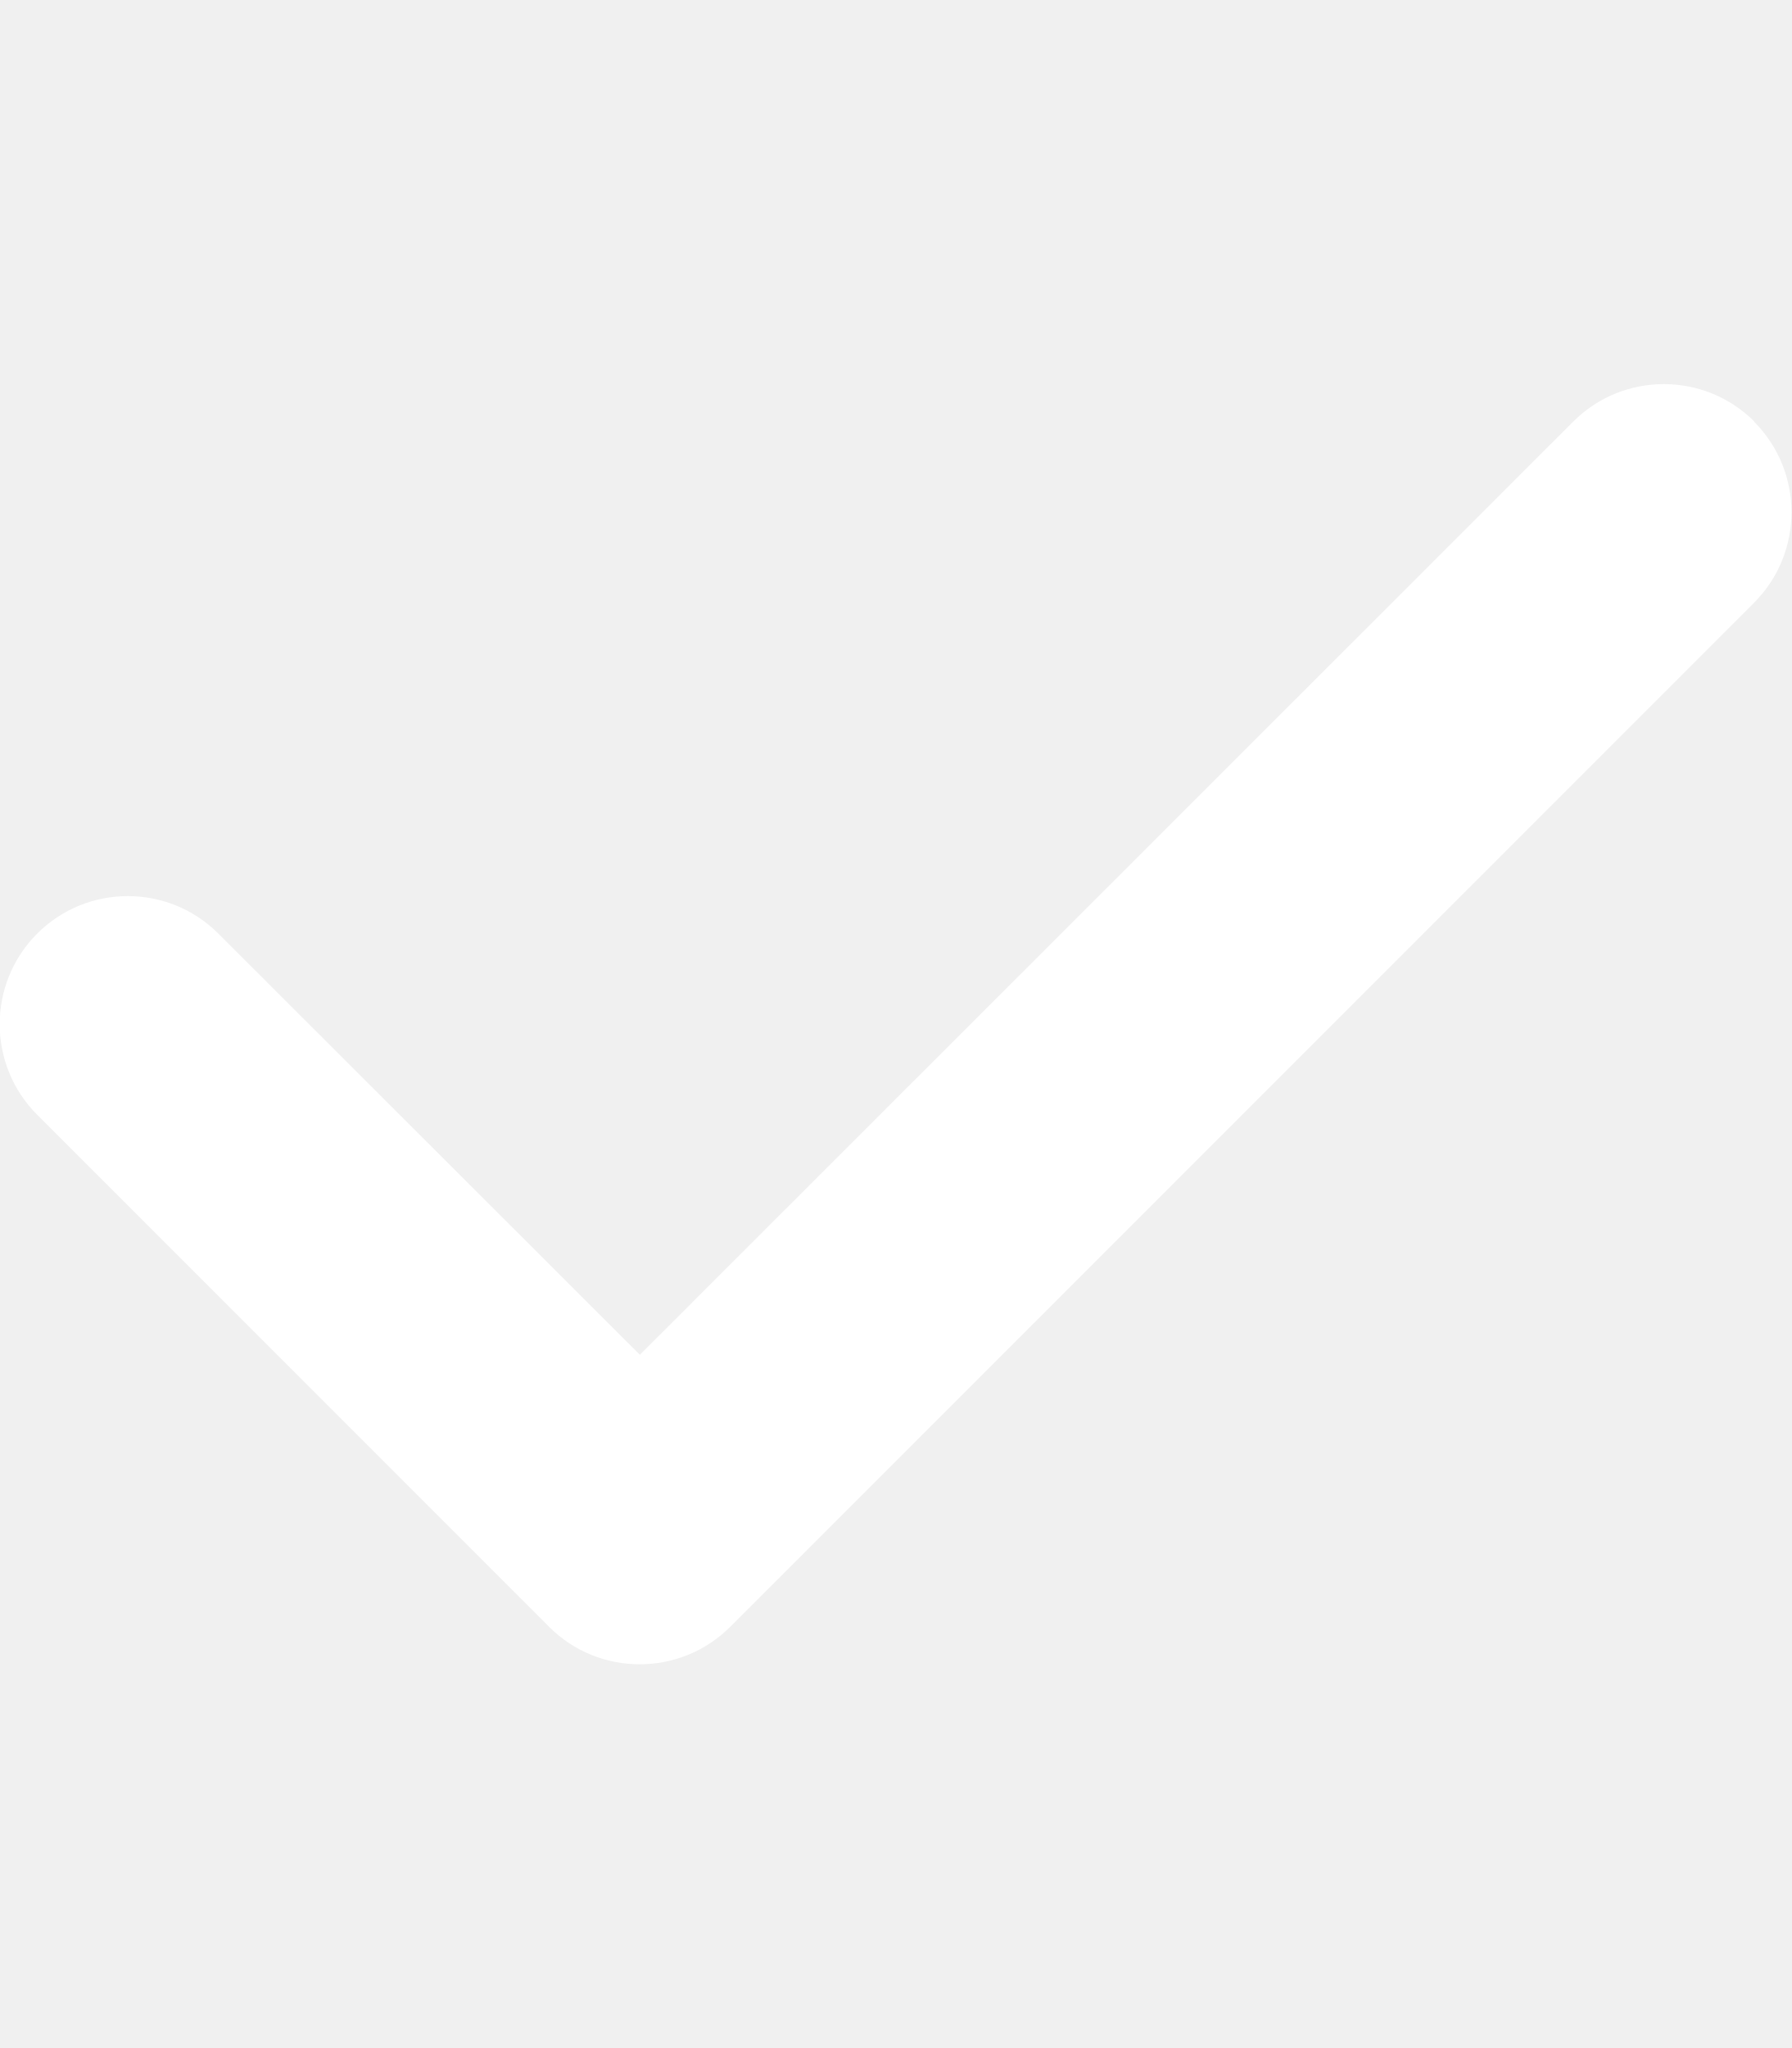
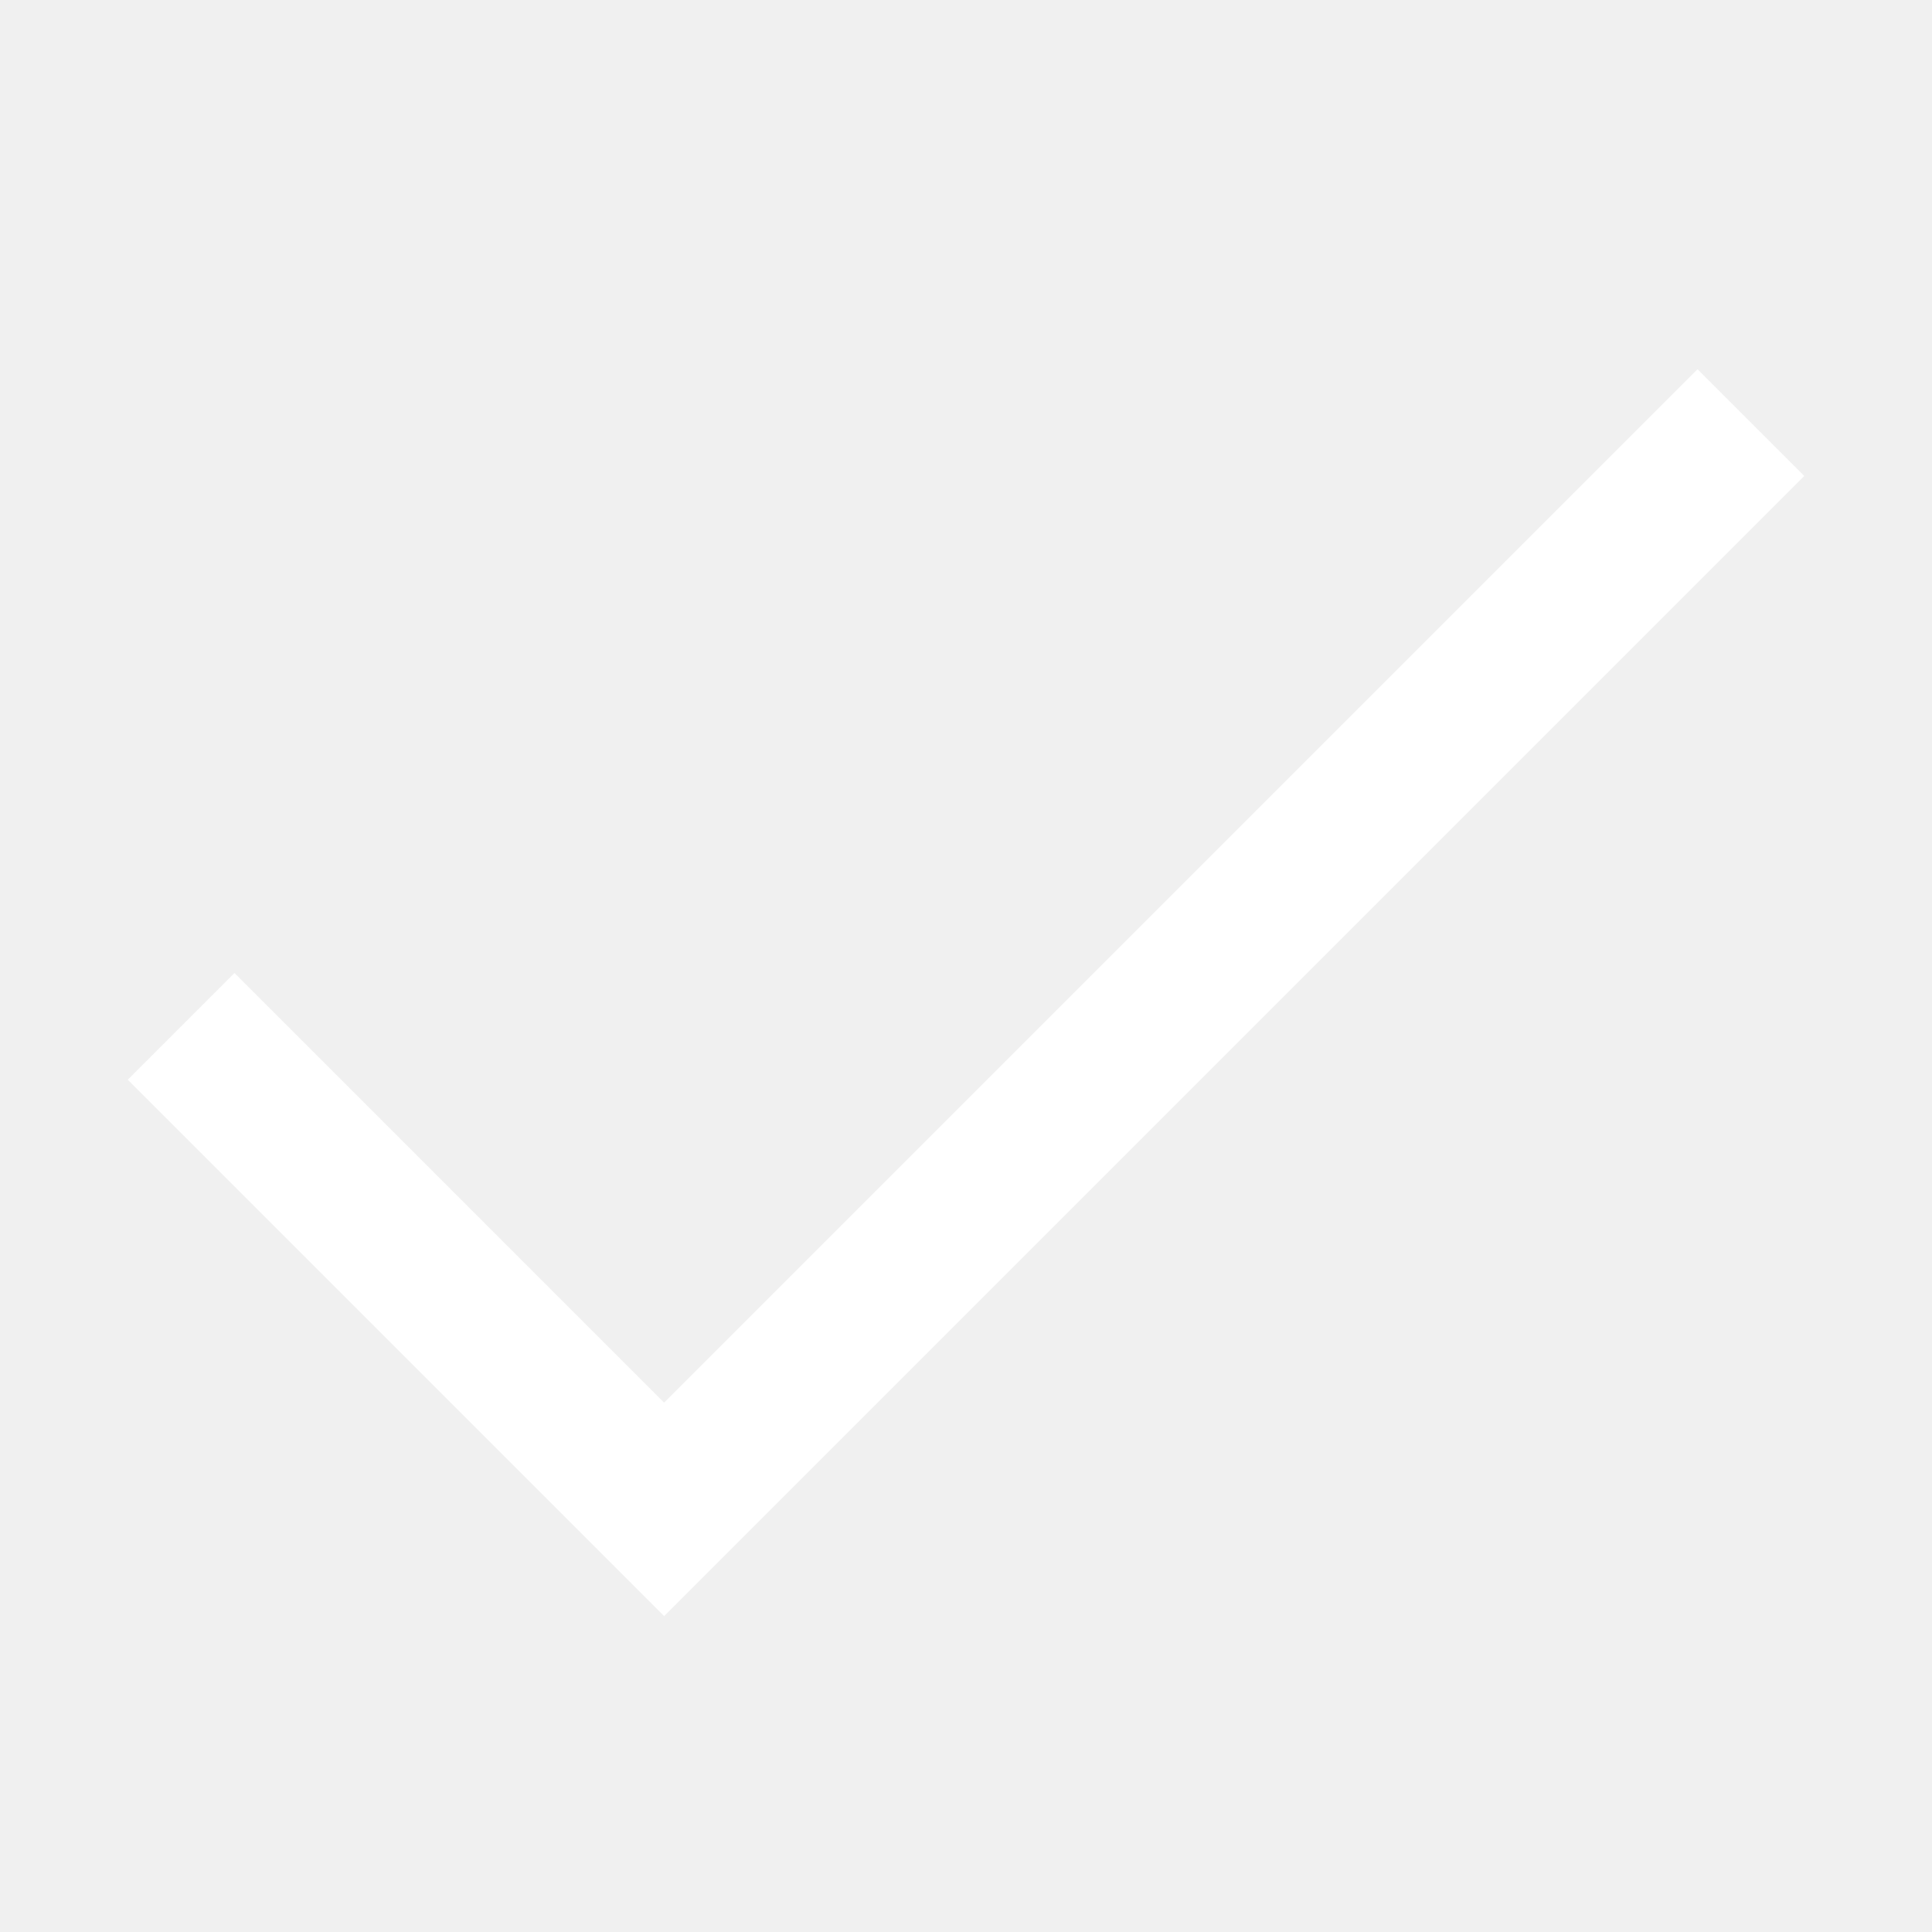
- <svg xmlns="http://www.w3.org/2000/svg" style="fill: white" viewBox="0 0 448 512">
-   <path d="M438.6 105.4c12.5 12.5 12.5 32.8 0 45.3l-256 256c-12.5 12.5-32.8 12.5-45.3 0l-128-128c-12.5-12.5-12.5-32.8 0-45.3s32.8-12.5 45.3 0L160 338.7 393.4 105.4c12.5-12.5 32.8-12.5 45.3 0z" />
+ <svg xmlns="http://www.w3.org/2000/svg" viewBox="0 0 32 32" width="32px" height="32px">
+   <polyline fill="none" stroke="white" stroke-width="2.5" stroke-miterlimit="10" points="29,7 11,25 3,17 " />
</svg>
